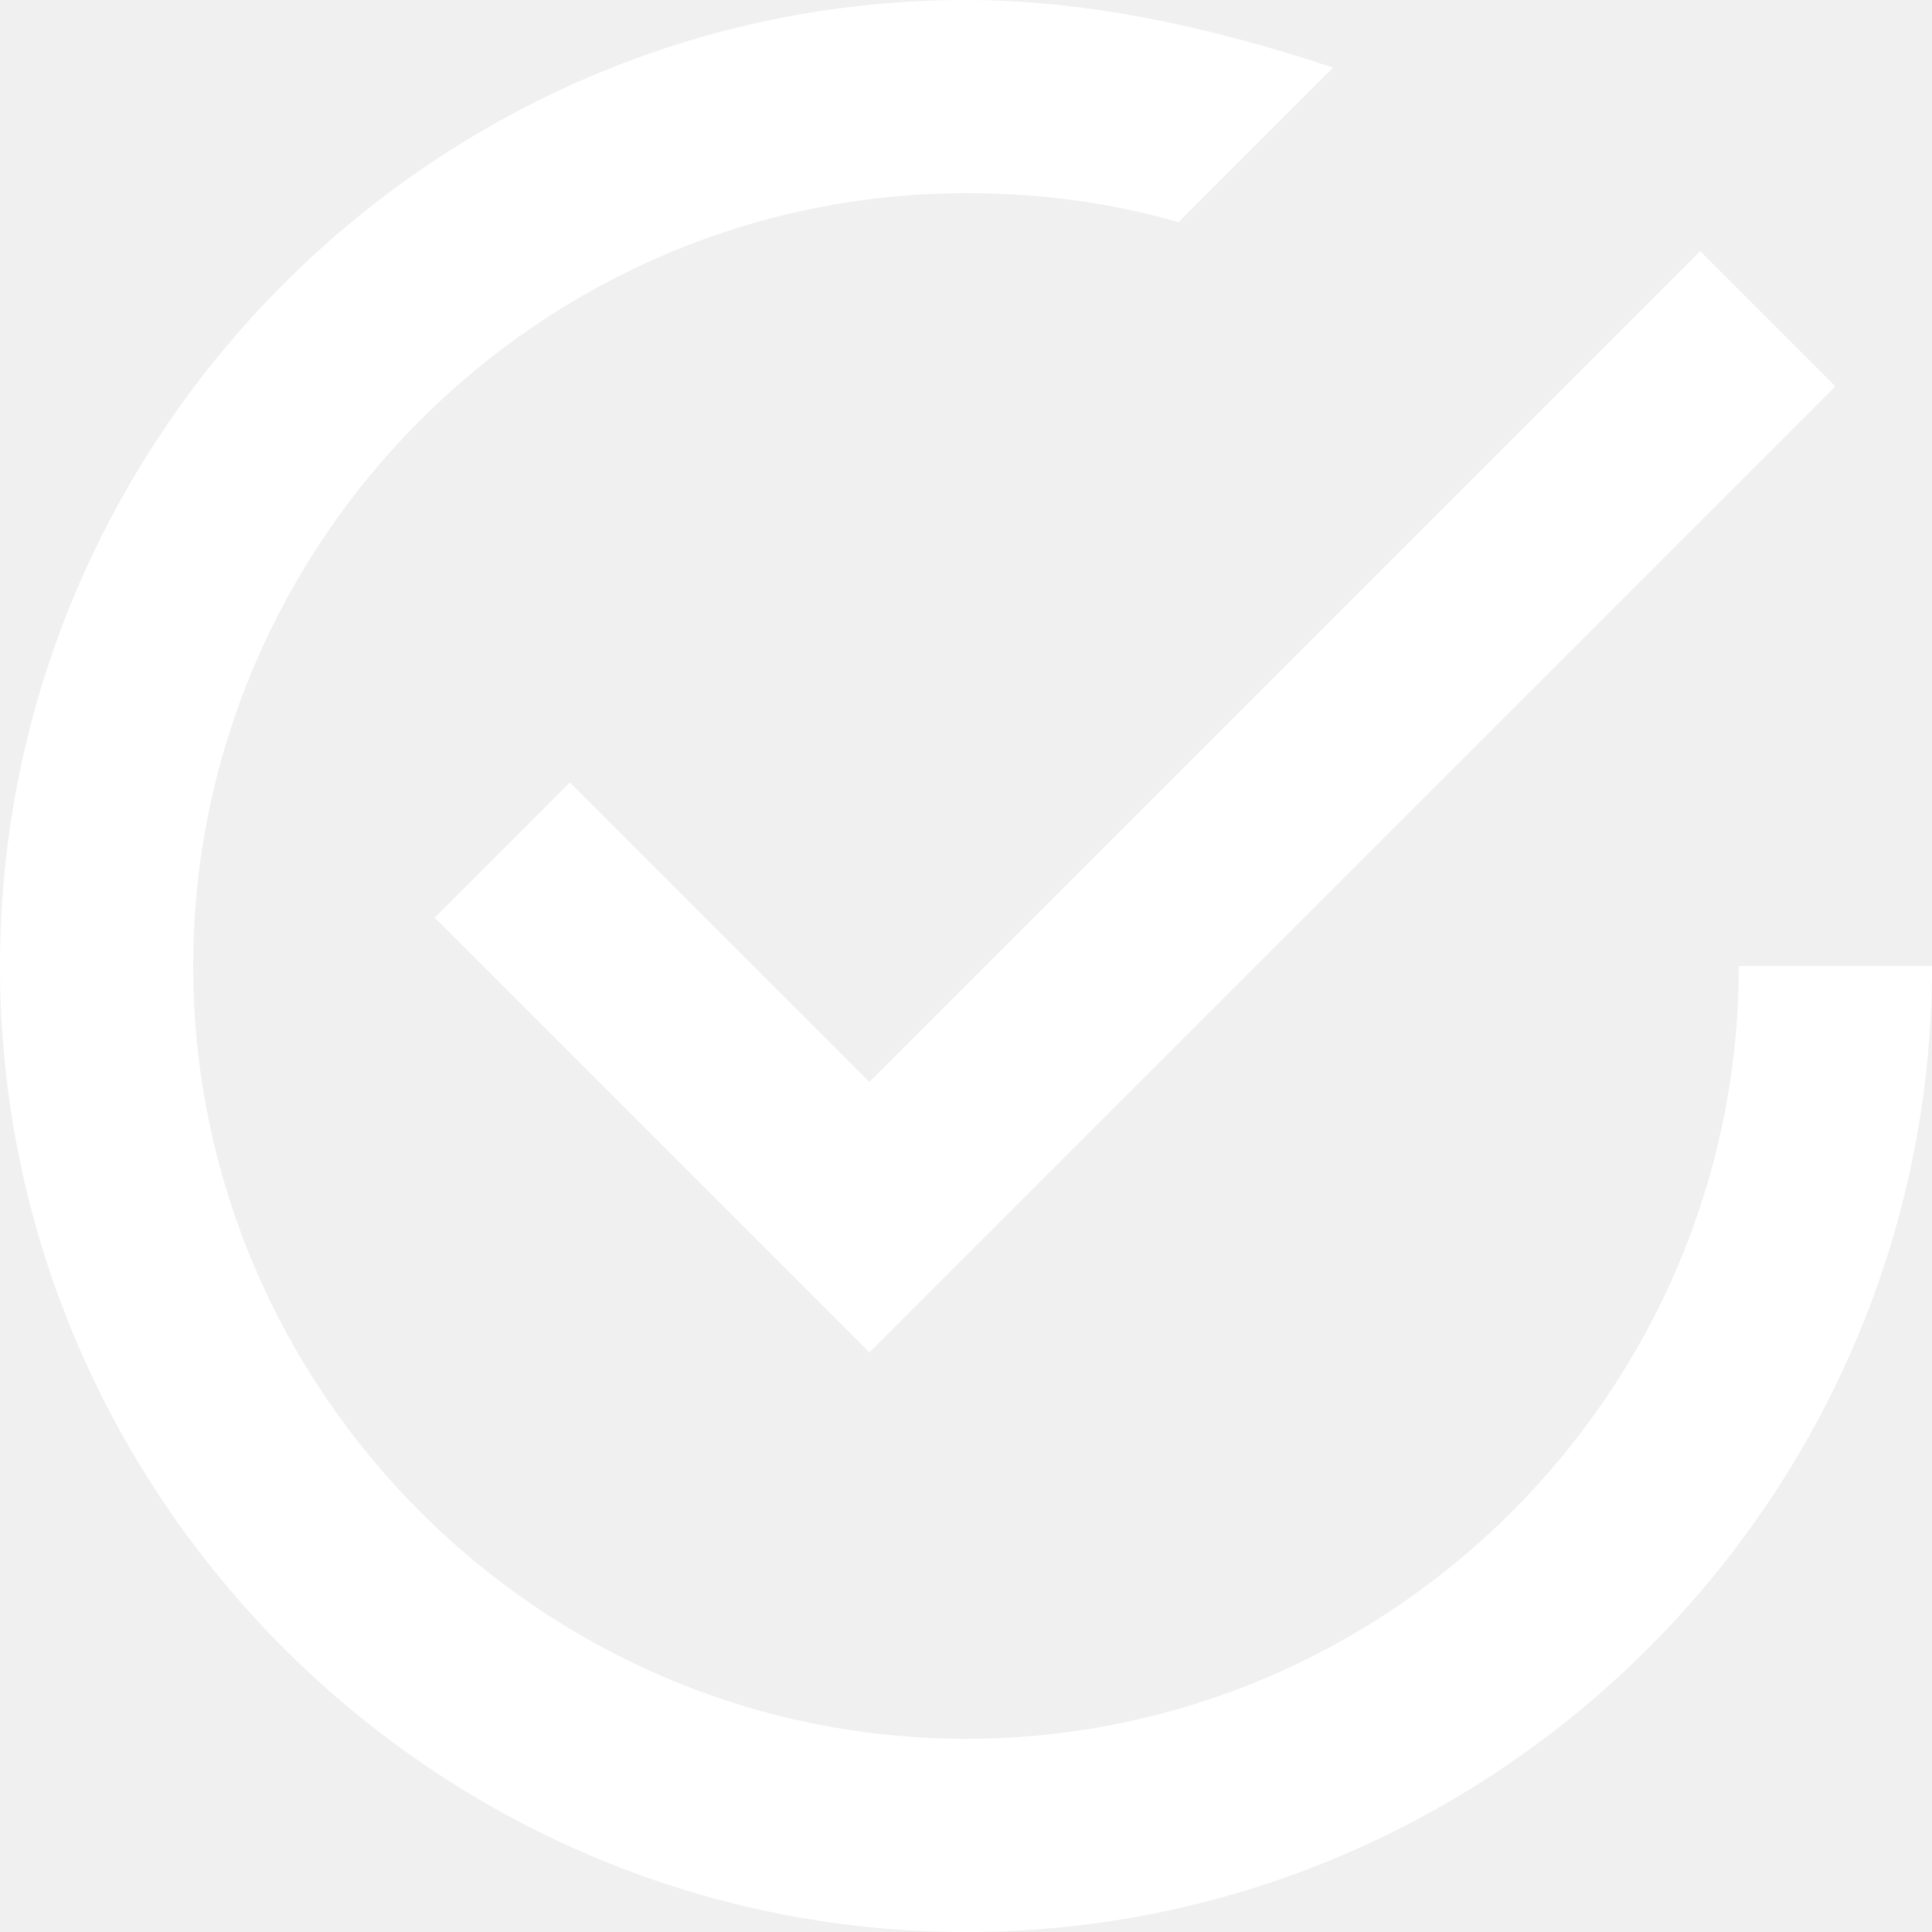
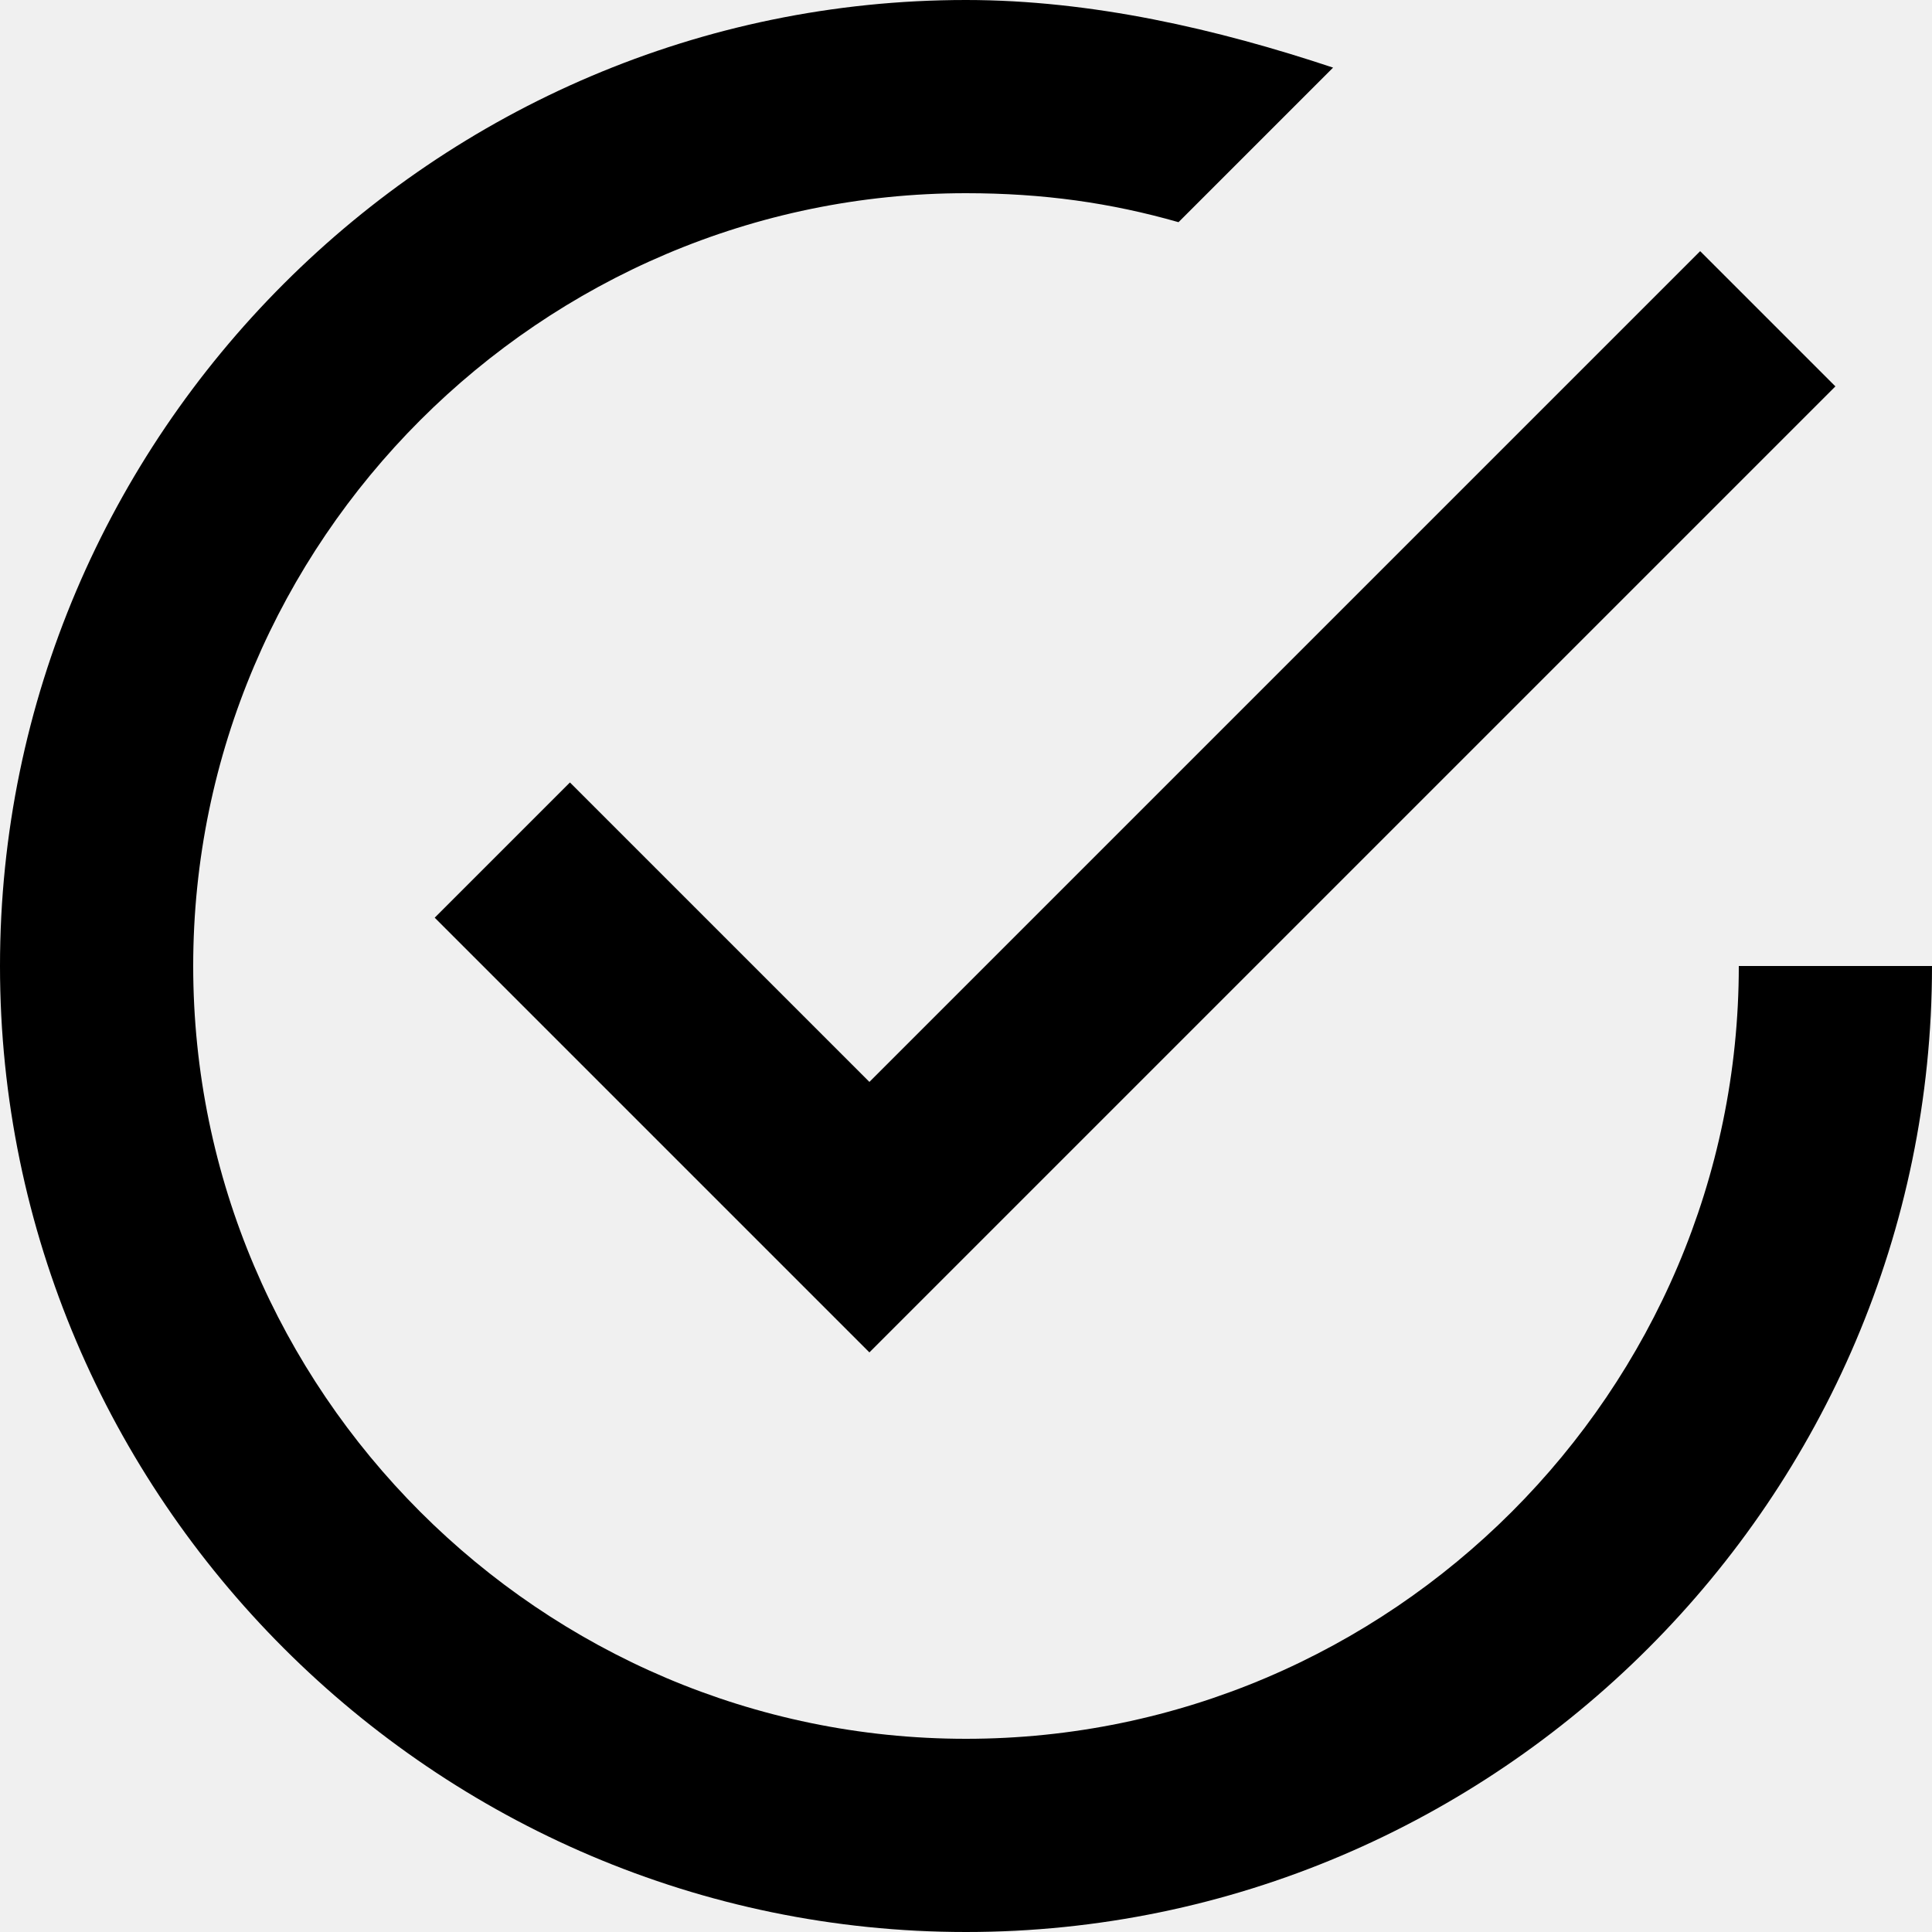
- <svg xmlns="http://www.w3.org/2000/svg" preserveAspectRatio="xMidYMid" width="15.963" height="15.963" viewBox="0 0 510 510">
+ <svg xmlns="http://www.w3.org/2000/svg" fill="current" preserveAspectRatio="xMidYMid" width="15.963" height="15.963" viewBox="0 0 510 510">
  <defs>
    <style>
      .cls-1 {
-         fill: #fff;
        fill-rule: evenodd;
      }
    </style>
  </defs>
  <path d="M150.450,206.550 L114.750,242.250 L229.500,357.000 L484.500,102.000 L448.800,66.300 L229.500,285.600 L150.450,206.550 ZM459.000,255.000 C459.000,367.200 367.200,459.000 255.000,459.000 C142.800,459.000 51.000,367.200 51.000,255.000 C51.000,142.800 142.800,51.000 255.000,51.000 C275.400,51.000 293.250,53.550 311.100,58.650 L351.900,17.850 C321.300,7.650 288.150,-0.000 255.000,-0.000 C114.750,-0.000 -0.000,114.750 -0.000,255.000 C-0.000,395.250 114.750,510.000 255.000,510.000 C395.250,510.000 510.000,395.250 510.000,255.000 L459.000,255.000 Z" class="cls-1" />
</svg>
